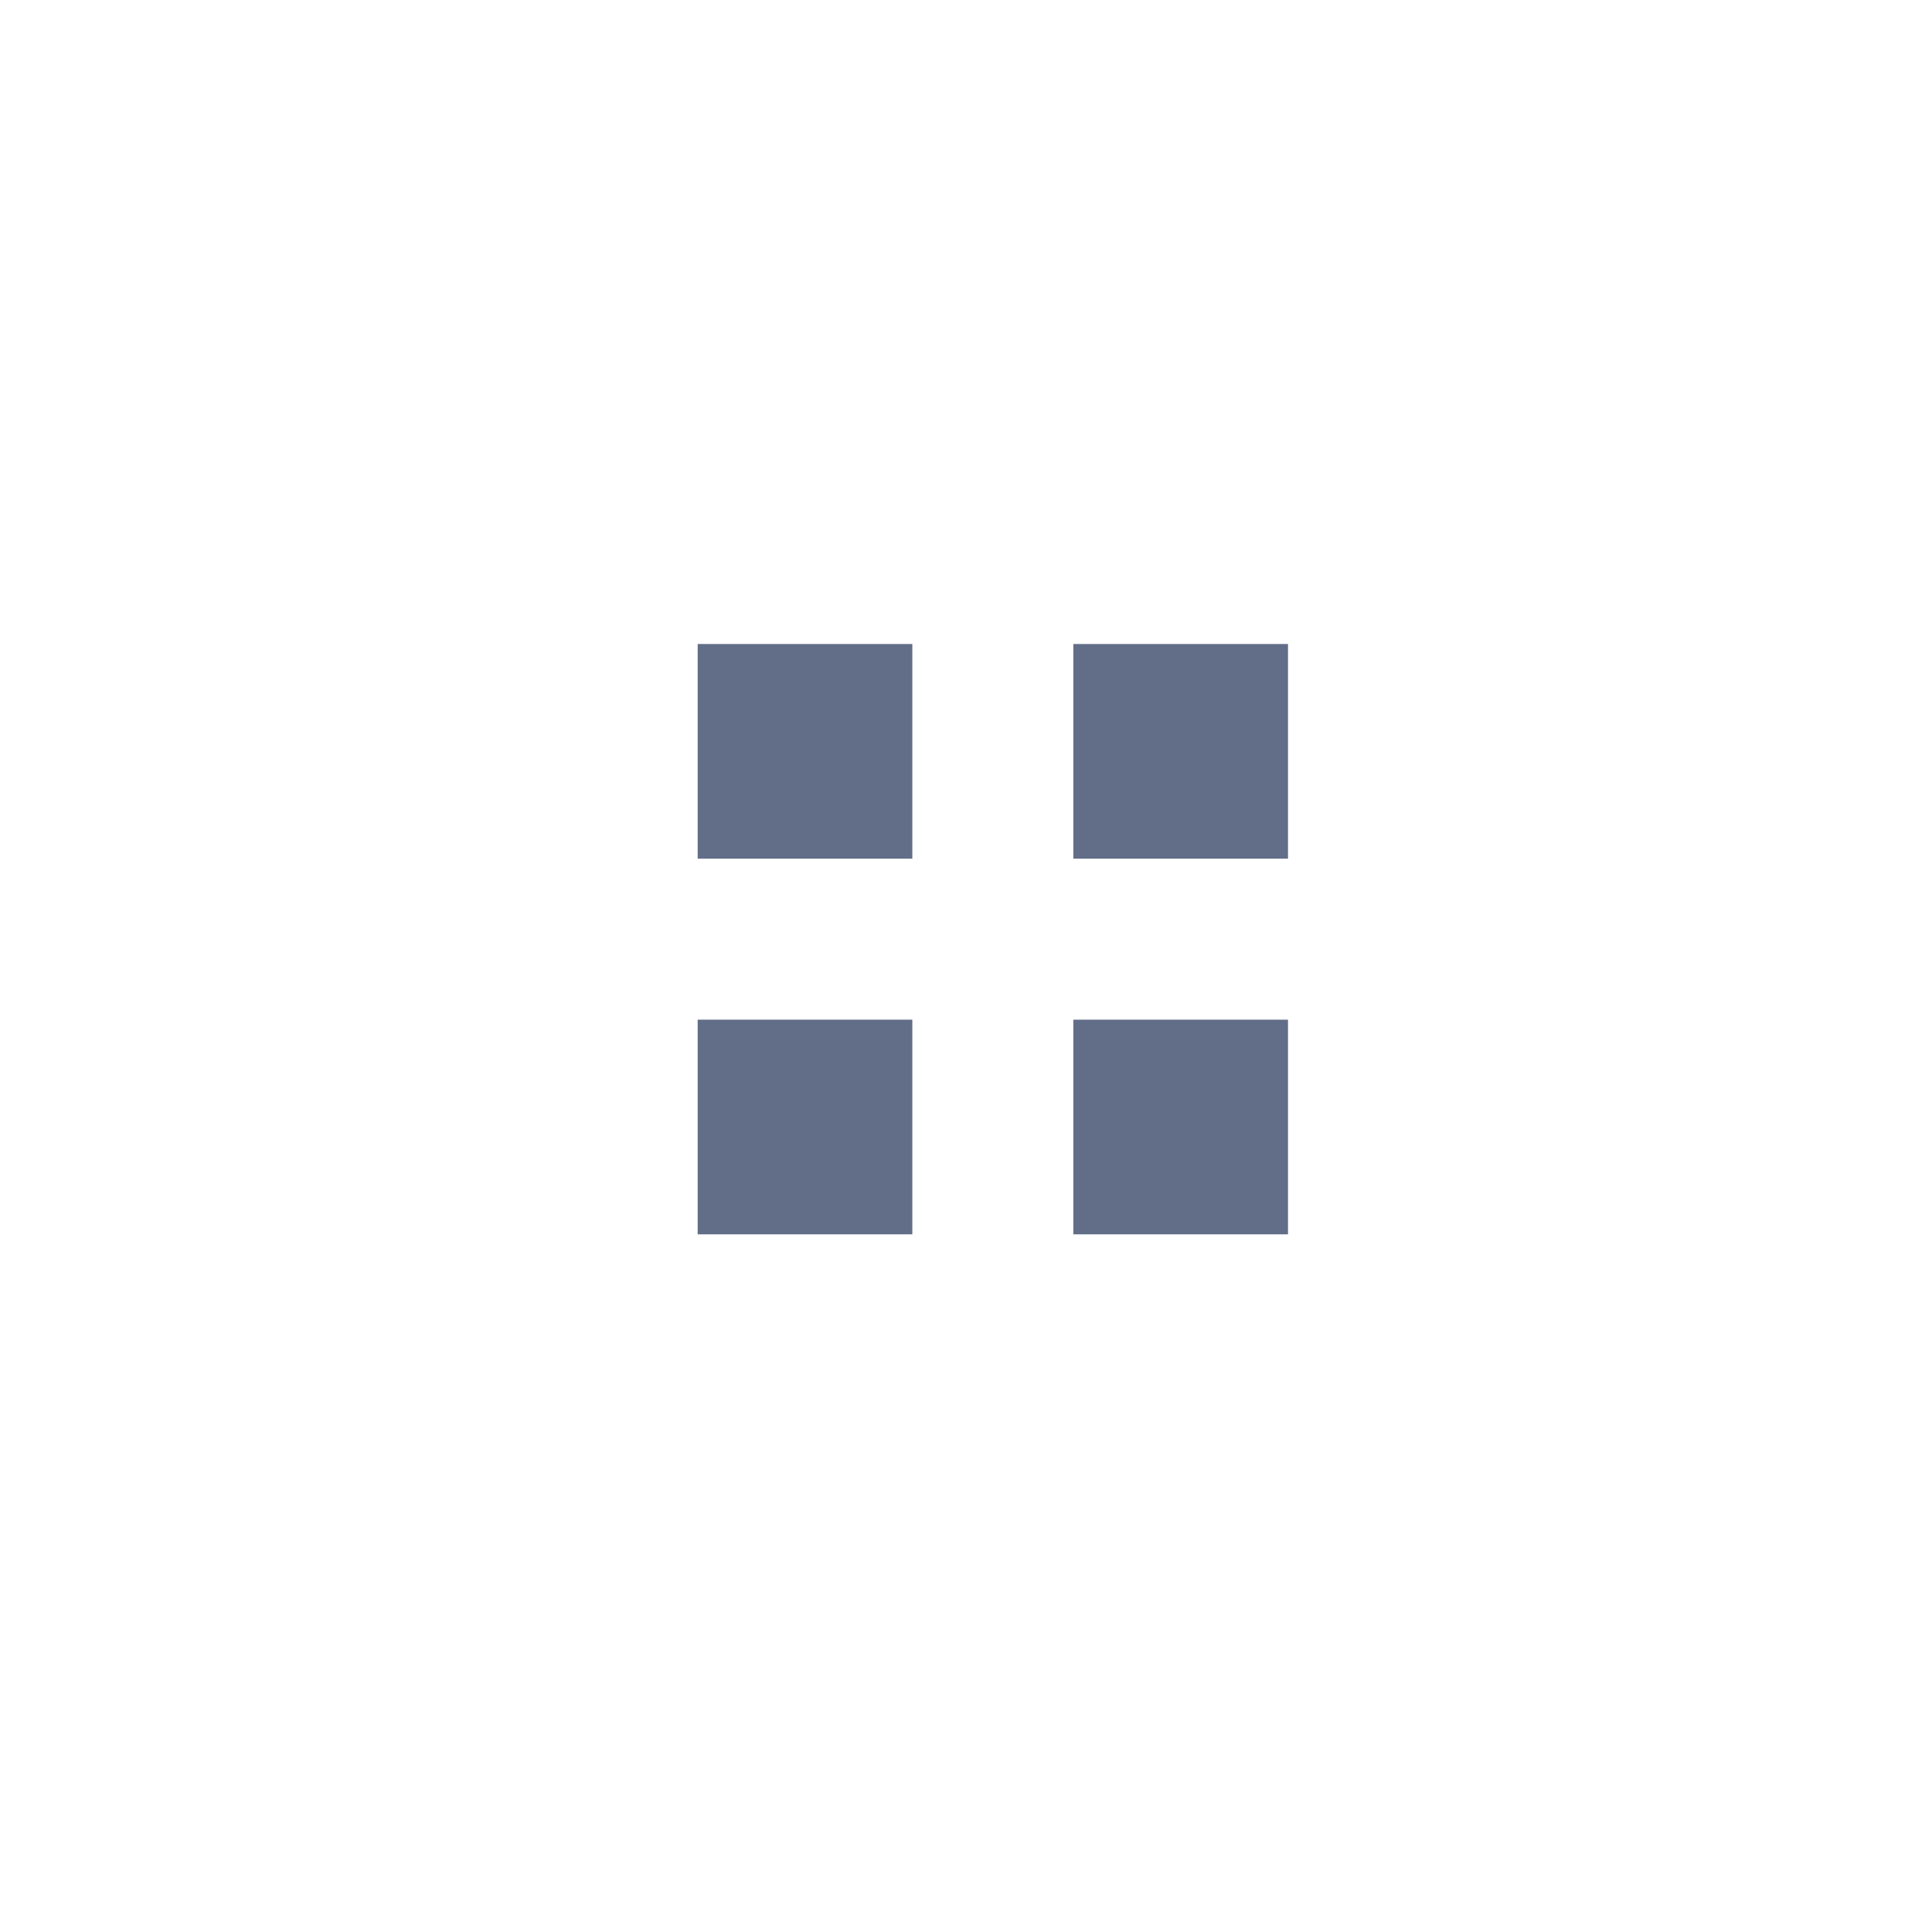
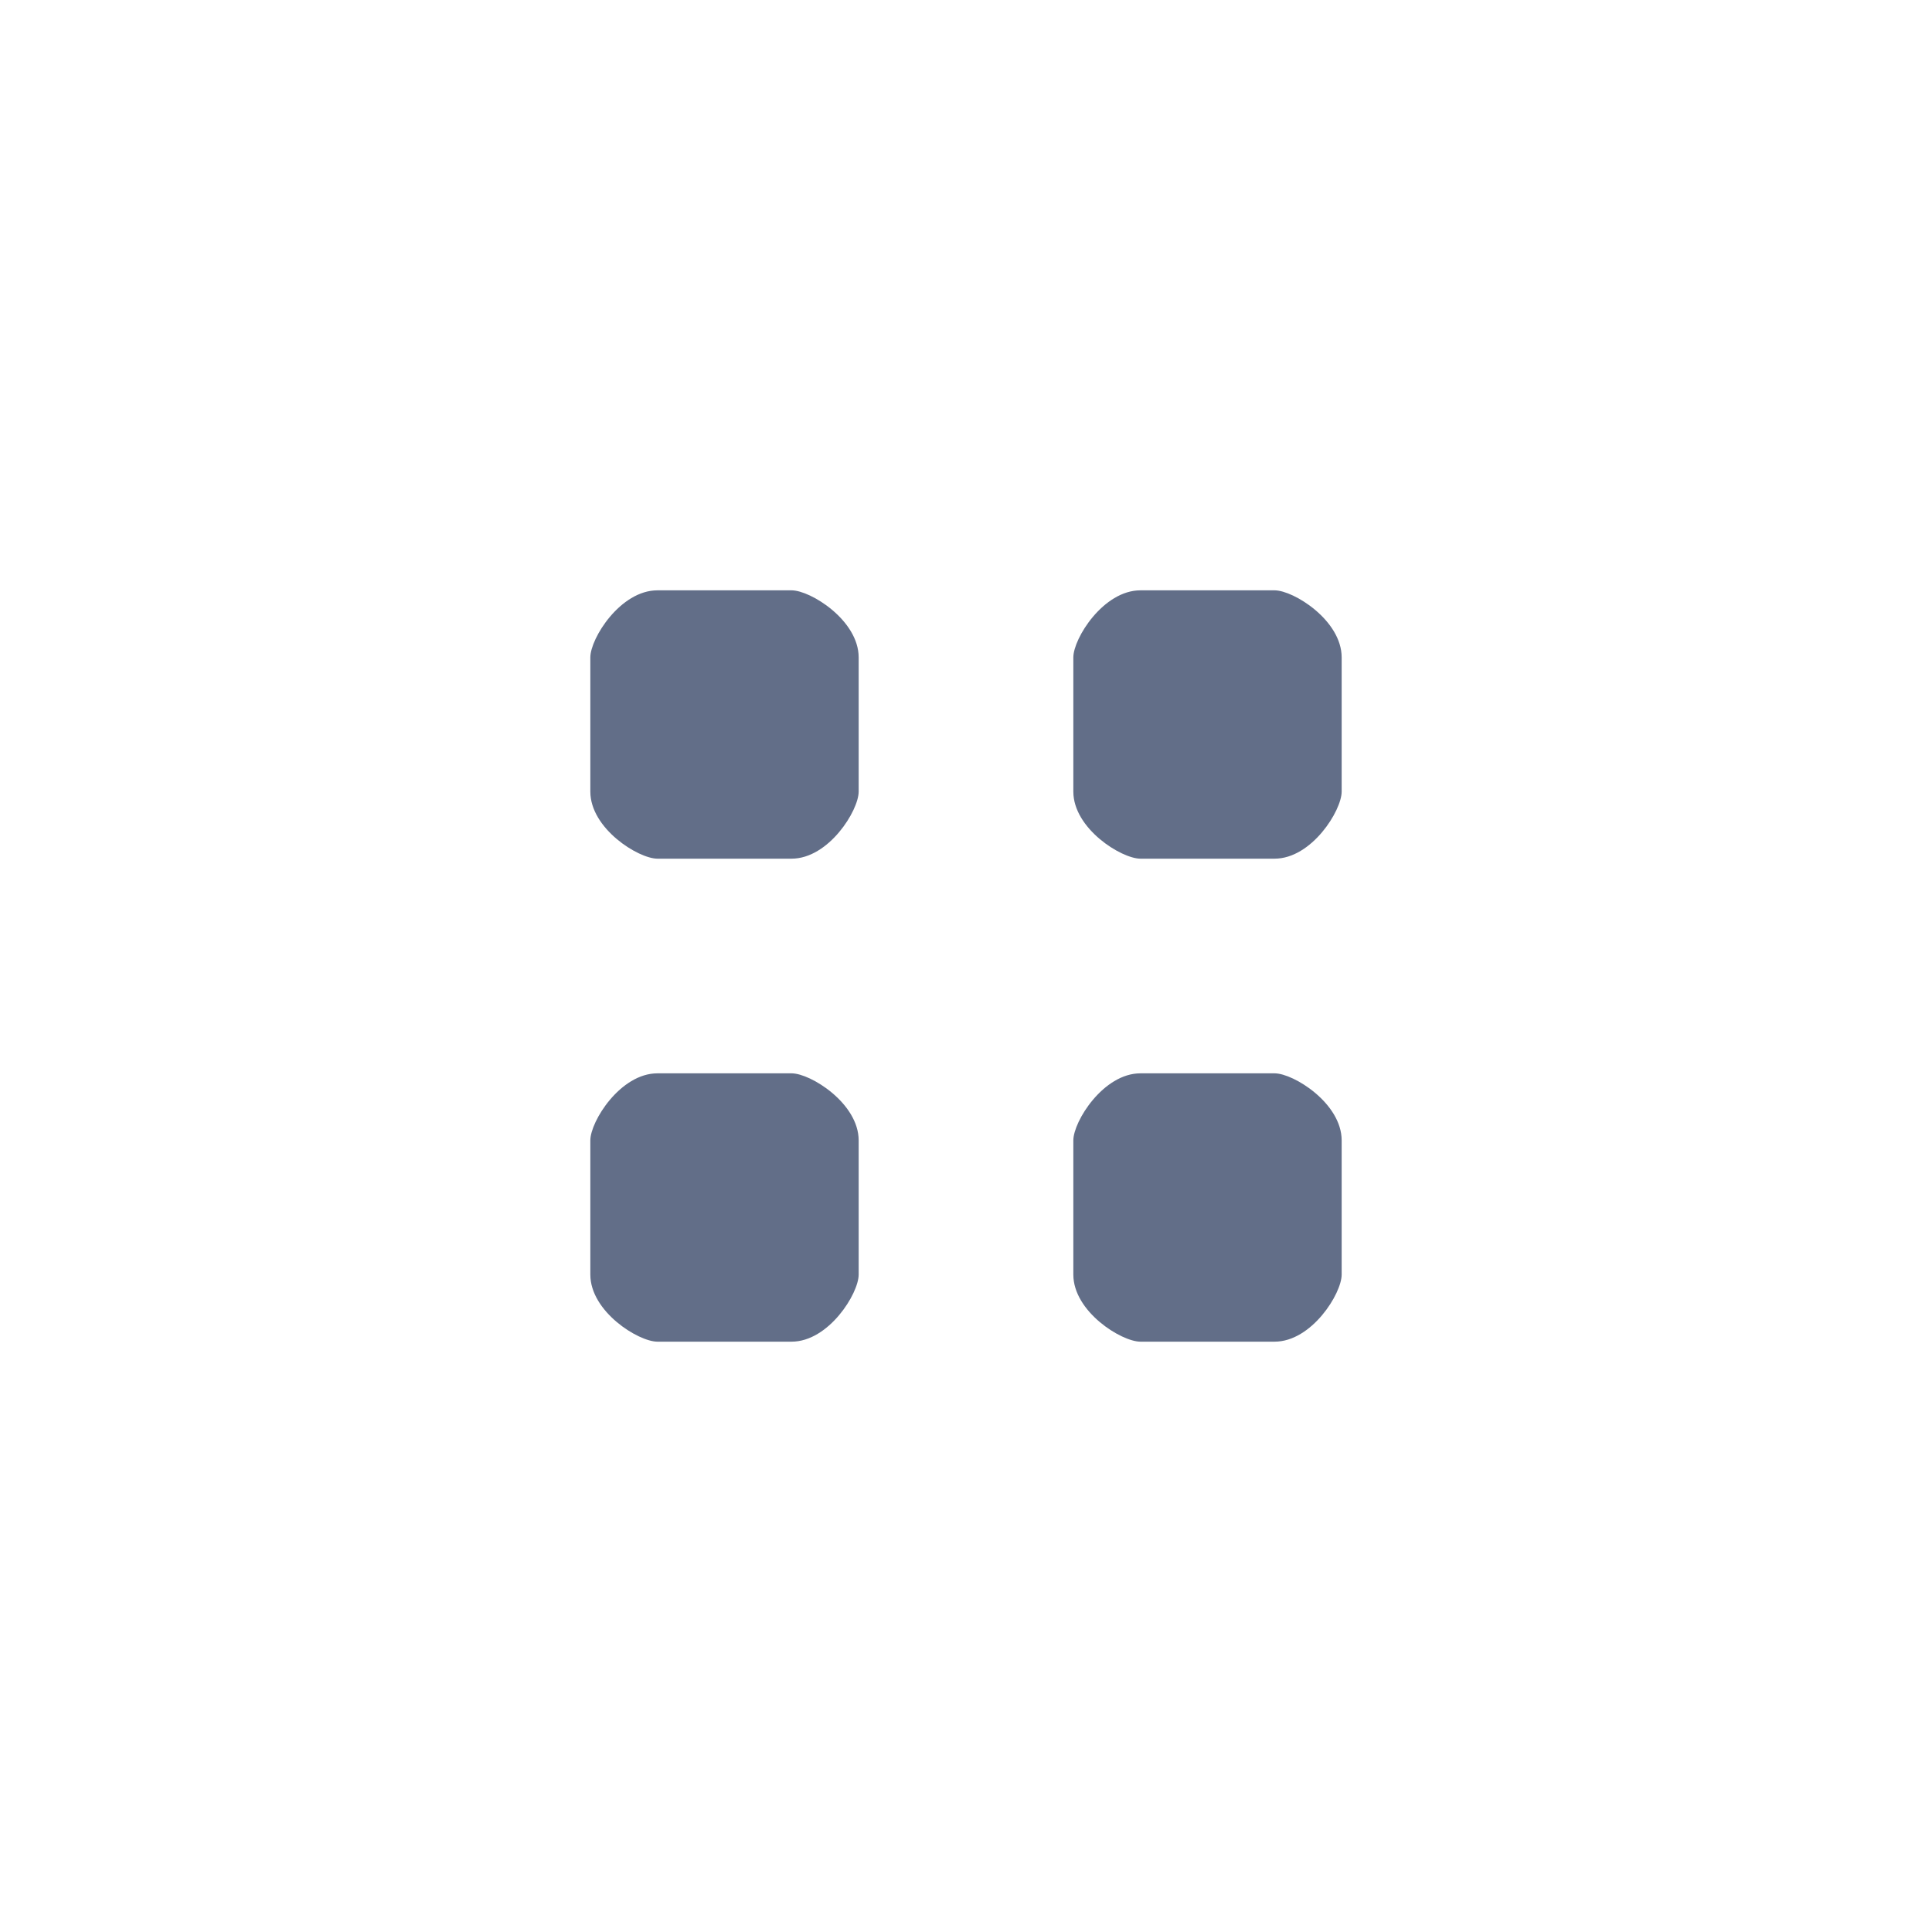
<svg xmlns="http://www.w3.org/2000/svg" width="36px" height="36px" viewBox="0 0 36 36" version="1.1">
-   <g id="页面-1" stroke="none" stroke-width="1" fill="none" fill-rule="evenodd">
-     <g id="按钮规范" transform="translate(-427, -208)" fill="#626E88" fill-rule="nonzero">
-       <g id="picture-list_normal" transform="translate(427, 208)">
-         <path d="M20,22 L20,20 L20,19 L21,19 L23,19 L24,19 L24,20 L24,22 L24,23 L23,23 L21,23 L20,23 L20,22 Z M13,22 L13,20 L13,19 L14,19 L16,19 L17,19 L17,20 L17,22 L17,23 L16,23 L14,23 L13,23 L13,22 Z M20,15 L20,13 L20,12 L21,12 L23,12 L24,12 L24,13 L24,15 L24,16 L23,16 L21,16 L20,16 L20,15 Z M13,15 L13,13 L13,12 L14,12 L16,12 L17,12 L17,13 L17,15 L17,16 L16,16 L14,16 L13,16 L13,15 Z" id="图标视图-2" />
+   <g id="1040" stroke="none" stroke-width="1" fill="none" fill-rule="evenodd">
+     <g id="6-1-1音乐1" transform="translate(-1522, -270)" fill="#626E88" fill-rule="nonzero">
+       <g id="编组" transform="translate(1522, 270)">
+         <path d="M23.75,20 C24.105,20 25,20.56 25,21.25 L25,21.25 L25,23.75 C25,24.105 24.44,25 23.75,25 L23.75,25 L21.25,25 C20.895,25 20,24.44 20,23.75 L20,23.75 L20,21.25 C20,20.895 20.56,20 21.25,20 L21.25,20 Z M14.75,20 C15.105,20 16,20.56 16,21.25 L16,21.25 L16,23.75 C16,24.105 15.44,25 14.75,25 L14.75,25 L12.25,25 C11.895,25 11,24.44 11,23.75 L11,23.75 L11,21.25 C11,20.895 11.56,20 12.25,20 L12.25,20 Z M23.75,11 C24.105,11 25,11.56 25,12.25 L25,12.25 L25,14.75 C25,15.105 24.44,16 23.75,16 L23.75,16 L21.25,16 C20.895,16 20,15.44 20,14.75 L20,14.75 L20,12.25 C20,11.895 20.56,11 21.25,11 L21.25,11 Z M14.75,11 C15.105,11 16,11.56 16,12.25 L16,12.25 L16,14.75 C16,15.105 15.44,16 14.75,16 L14.75,16 L12.25,16 C11.895,16 11,15.44 11,14.75 L11,14.75 L11,12.25 C11,11.895 11.56,11 12.25,11 L12.25,11 Z" id="形状结合" />
      </g>
    </g>
  </g>
</svg>
